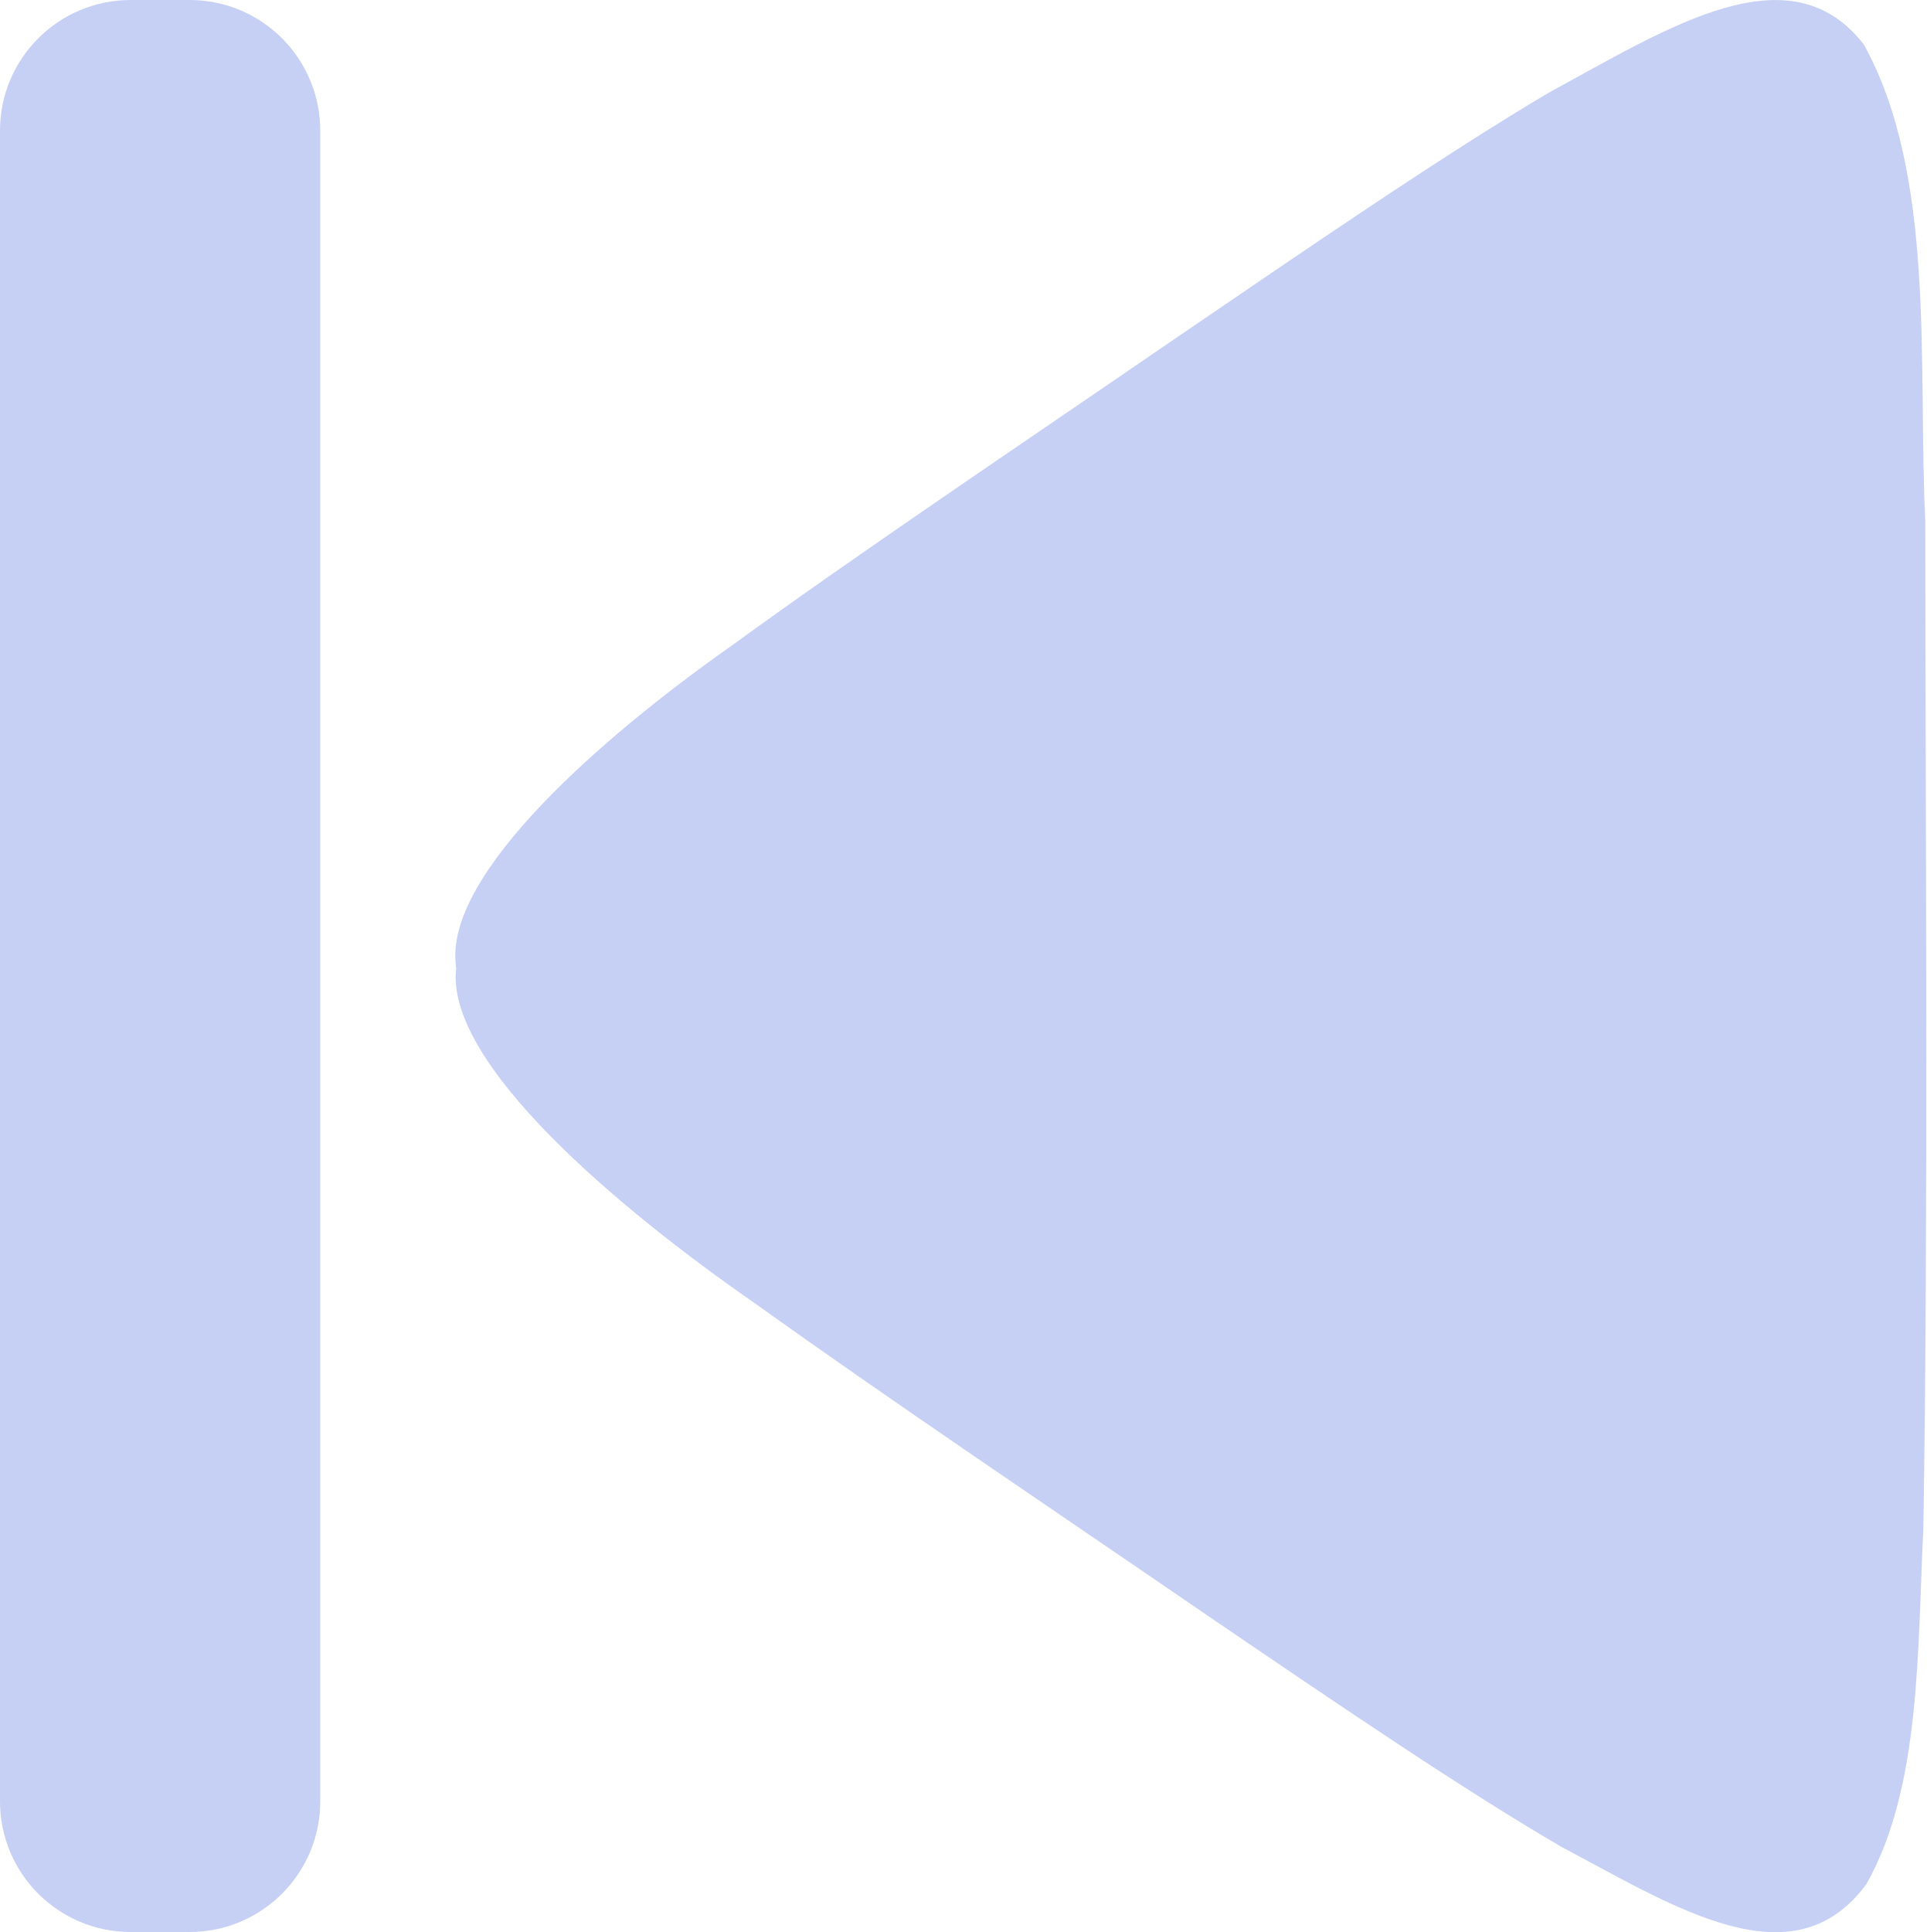
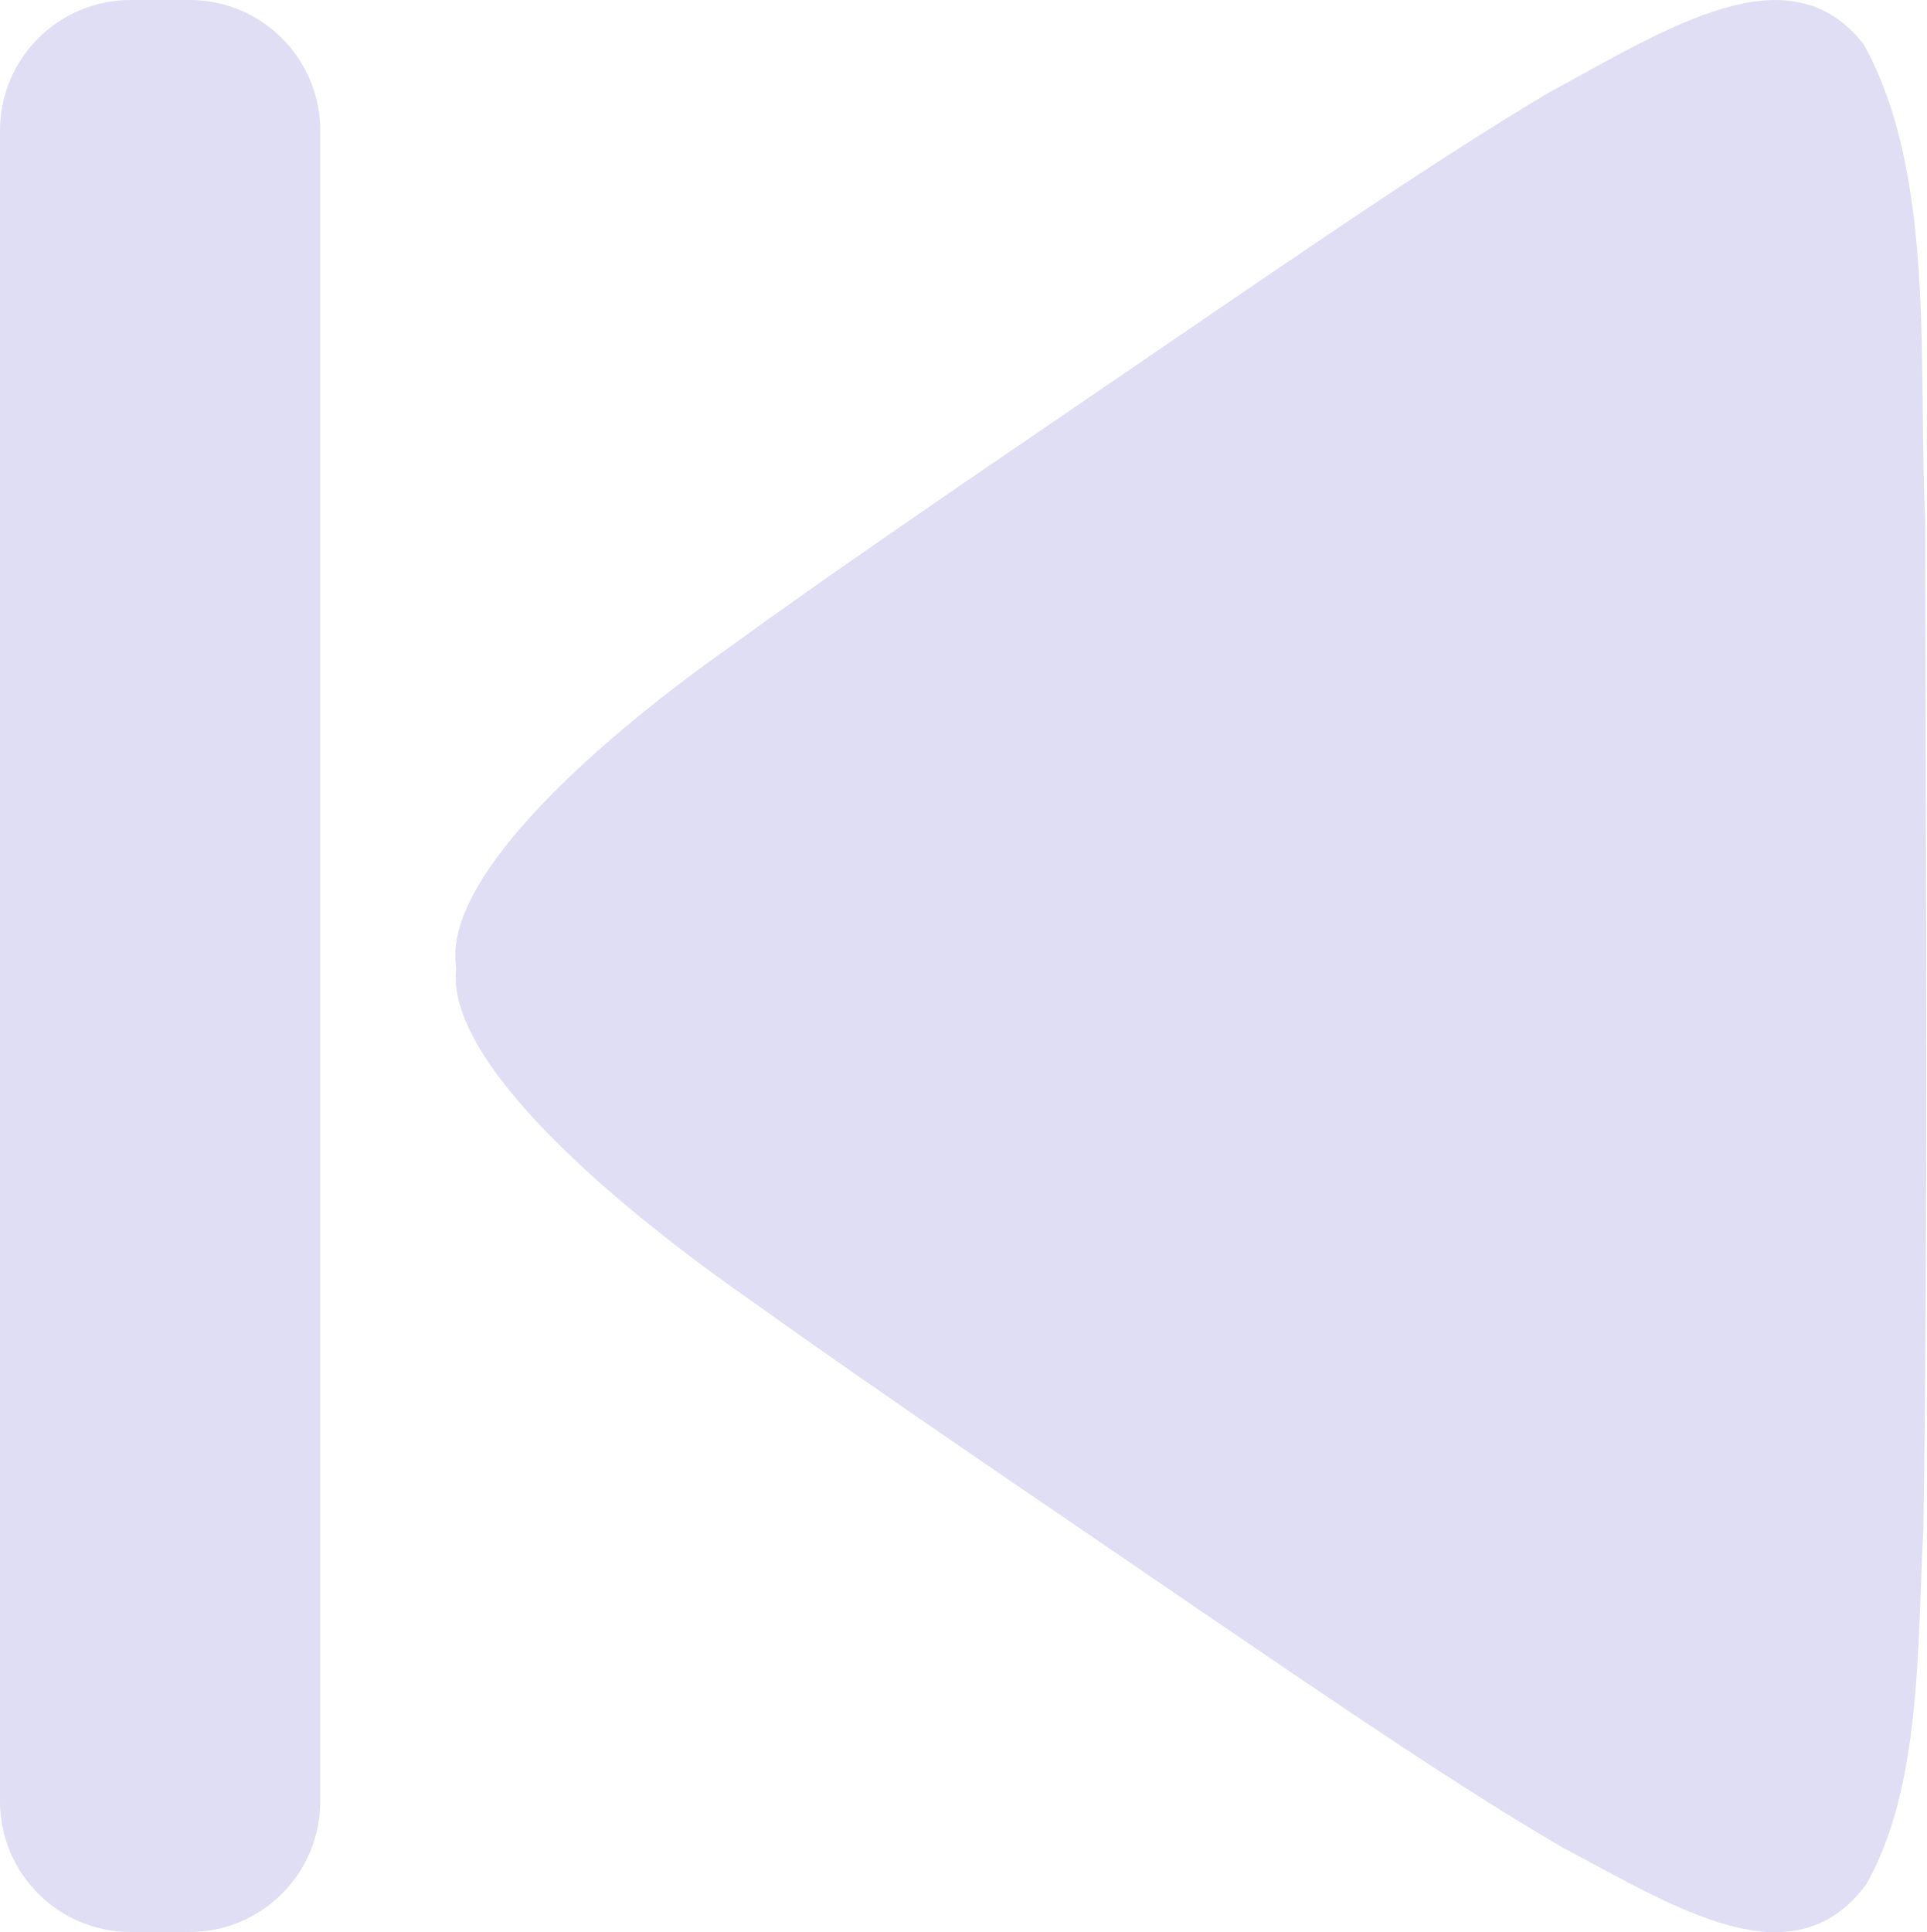
<svg xmlns="http://www.w3.org/2000/svg" id="Layer_1" data-name="Layer 1" viewBox="0 0 81.7 81.91">
  <defs>
    <style>
      .cls-1 {
        /* {# rcol(data.color.text) #} */
-         fill: #c6d0f5;
+         fill: #e0def4;
      }
    </style>
  </defs>
  <path class="cls-1" d="M19.35,41.01c-.54,4.04,6.97,10.3,12.64,14.23,5.69,4.08,12.76,8.83,19.37,13.36,5.51,3.75,10.65,7.25,14.85,9.7,4.82,2.55,9.83,5.81,12.94,1.57,2.33-4.14,2.15-10.02,2.41-15.08.21-13.28.09-29.36.08-42.72-.32-6.55.47-14.64-2.61-20.19-3.14-4.03-8.24-.73-13.34,2.04-4.56,2.7-10.19,6.57-16.13,10.62-6.46,4.43-13.18,8.94-18.53,12.83-5.35,3.76-12.18,9.65-11.7,13.54v.11Z" />
  <rect class="cls-1" width="13.58" height="81.91" rx="5.54" ry="5.54" />
</svg>
